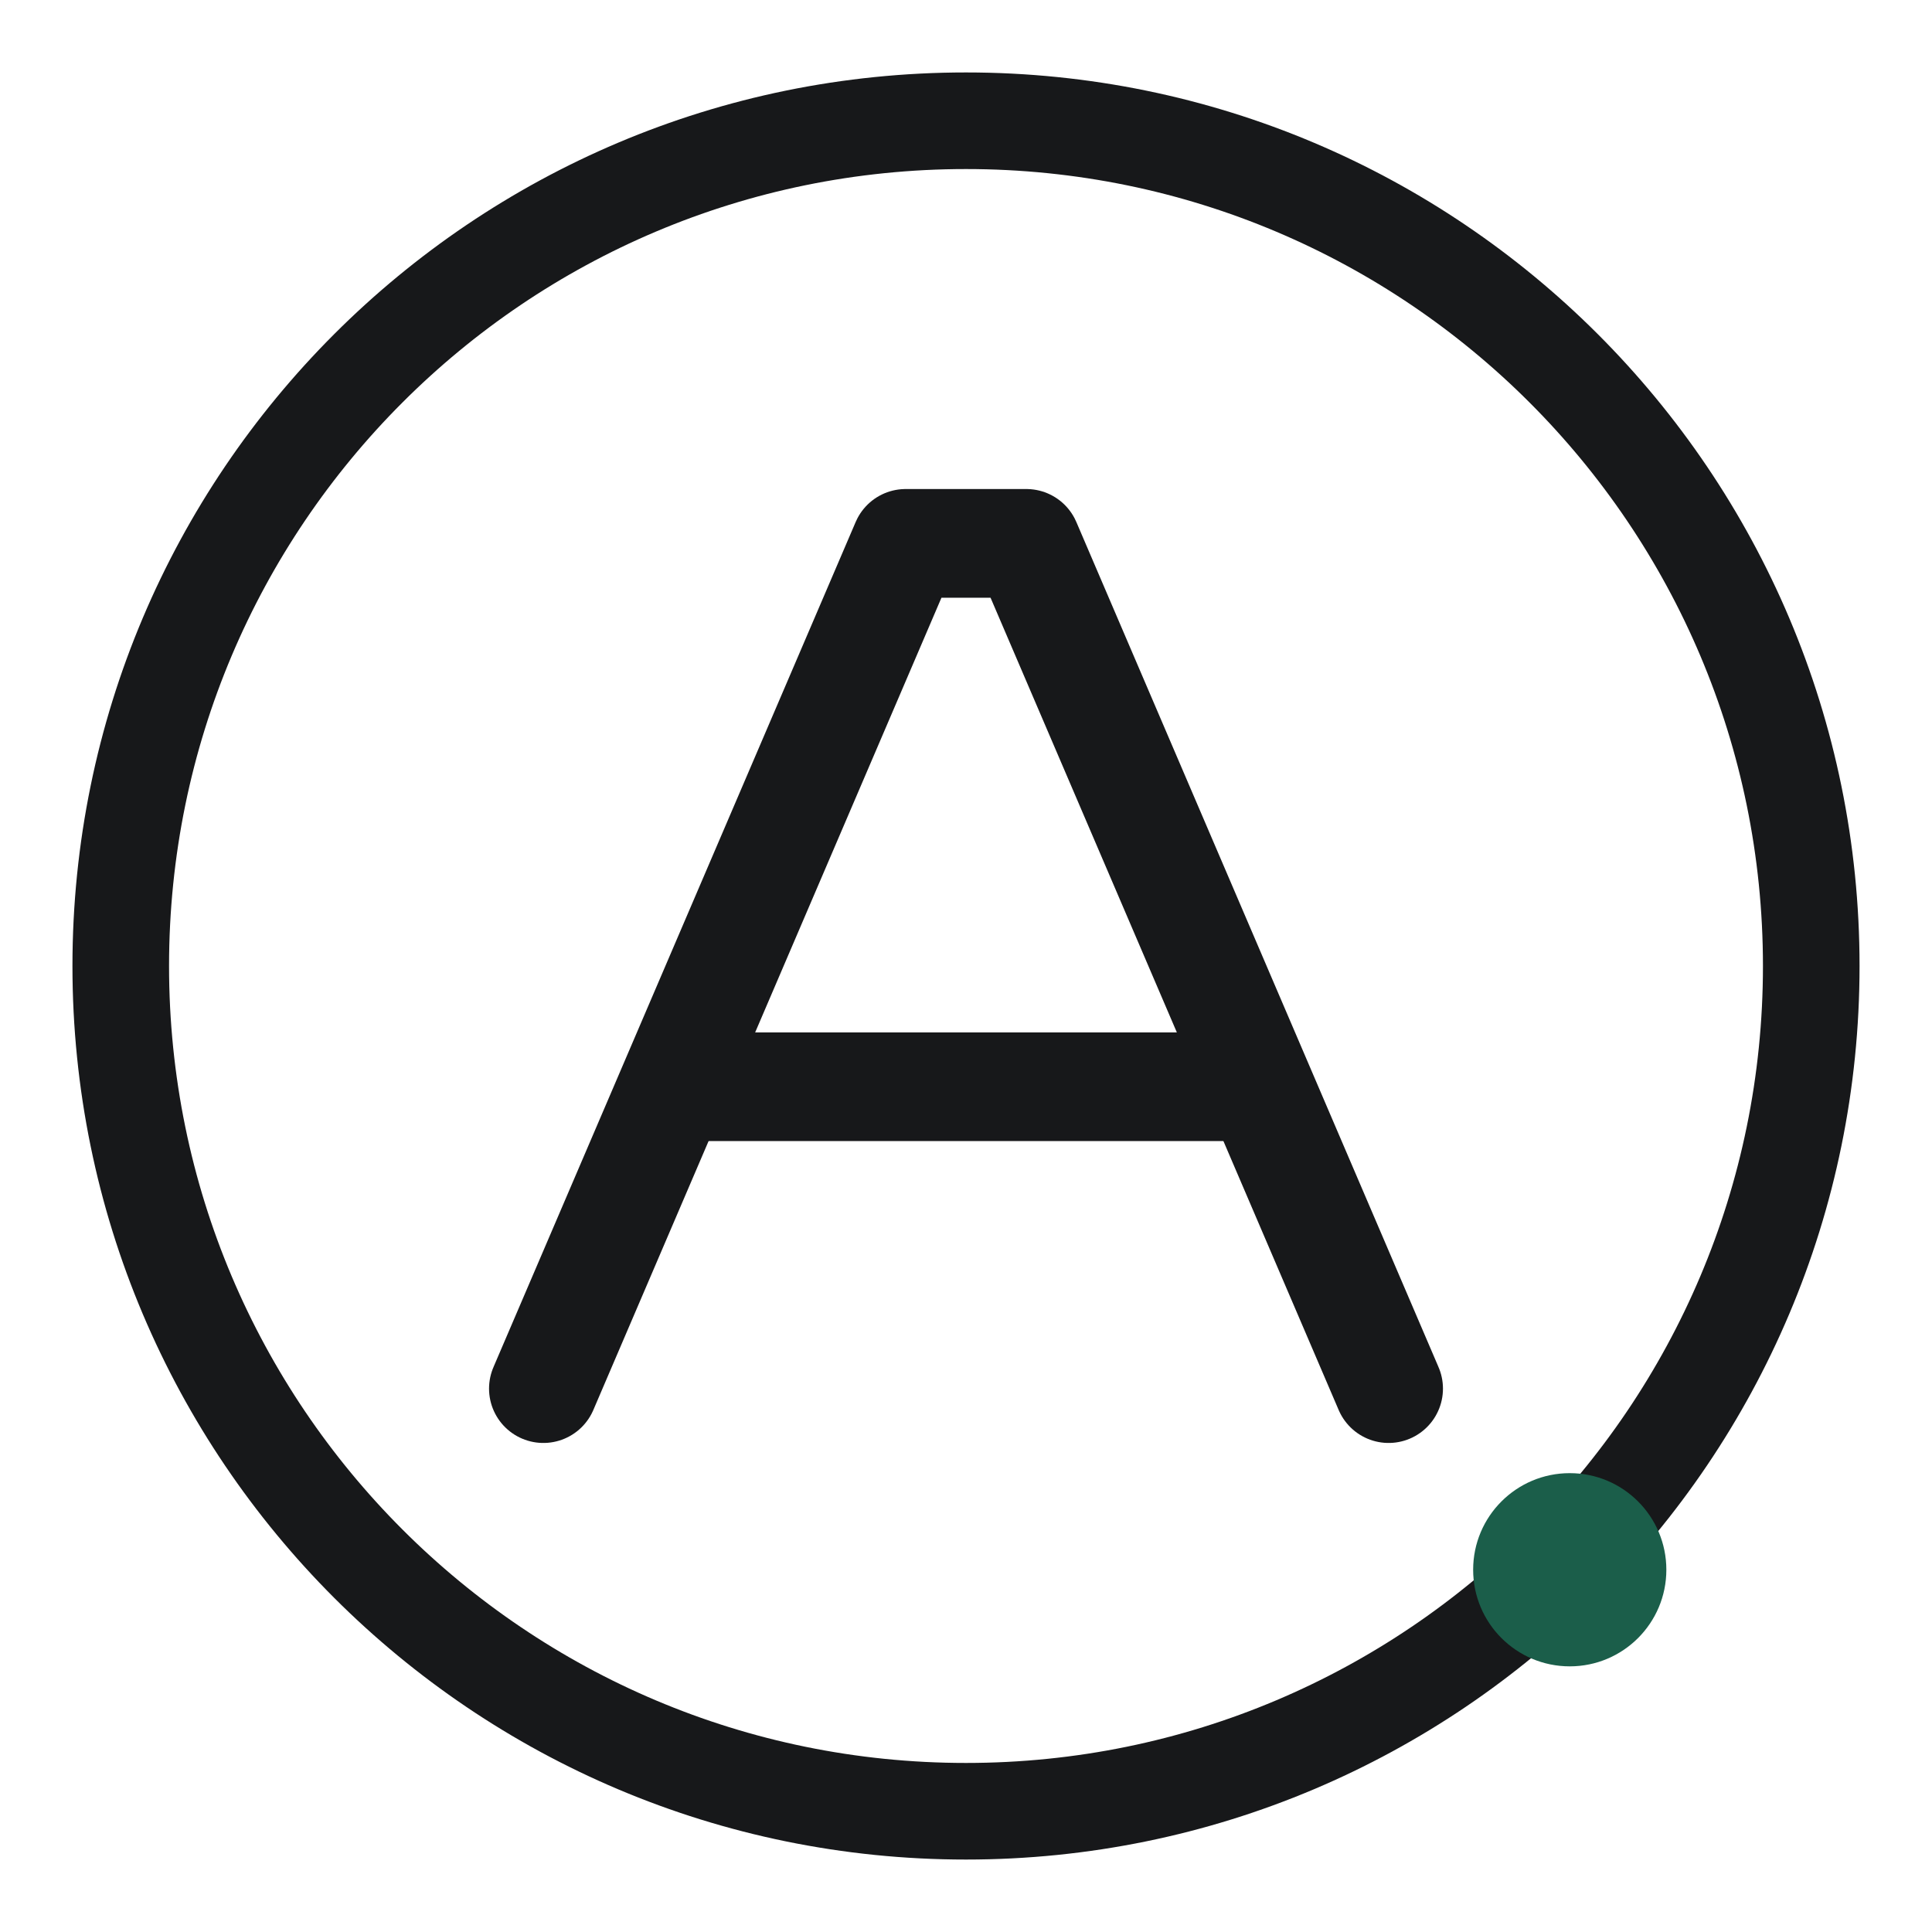
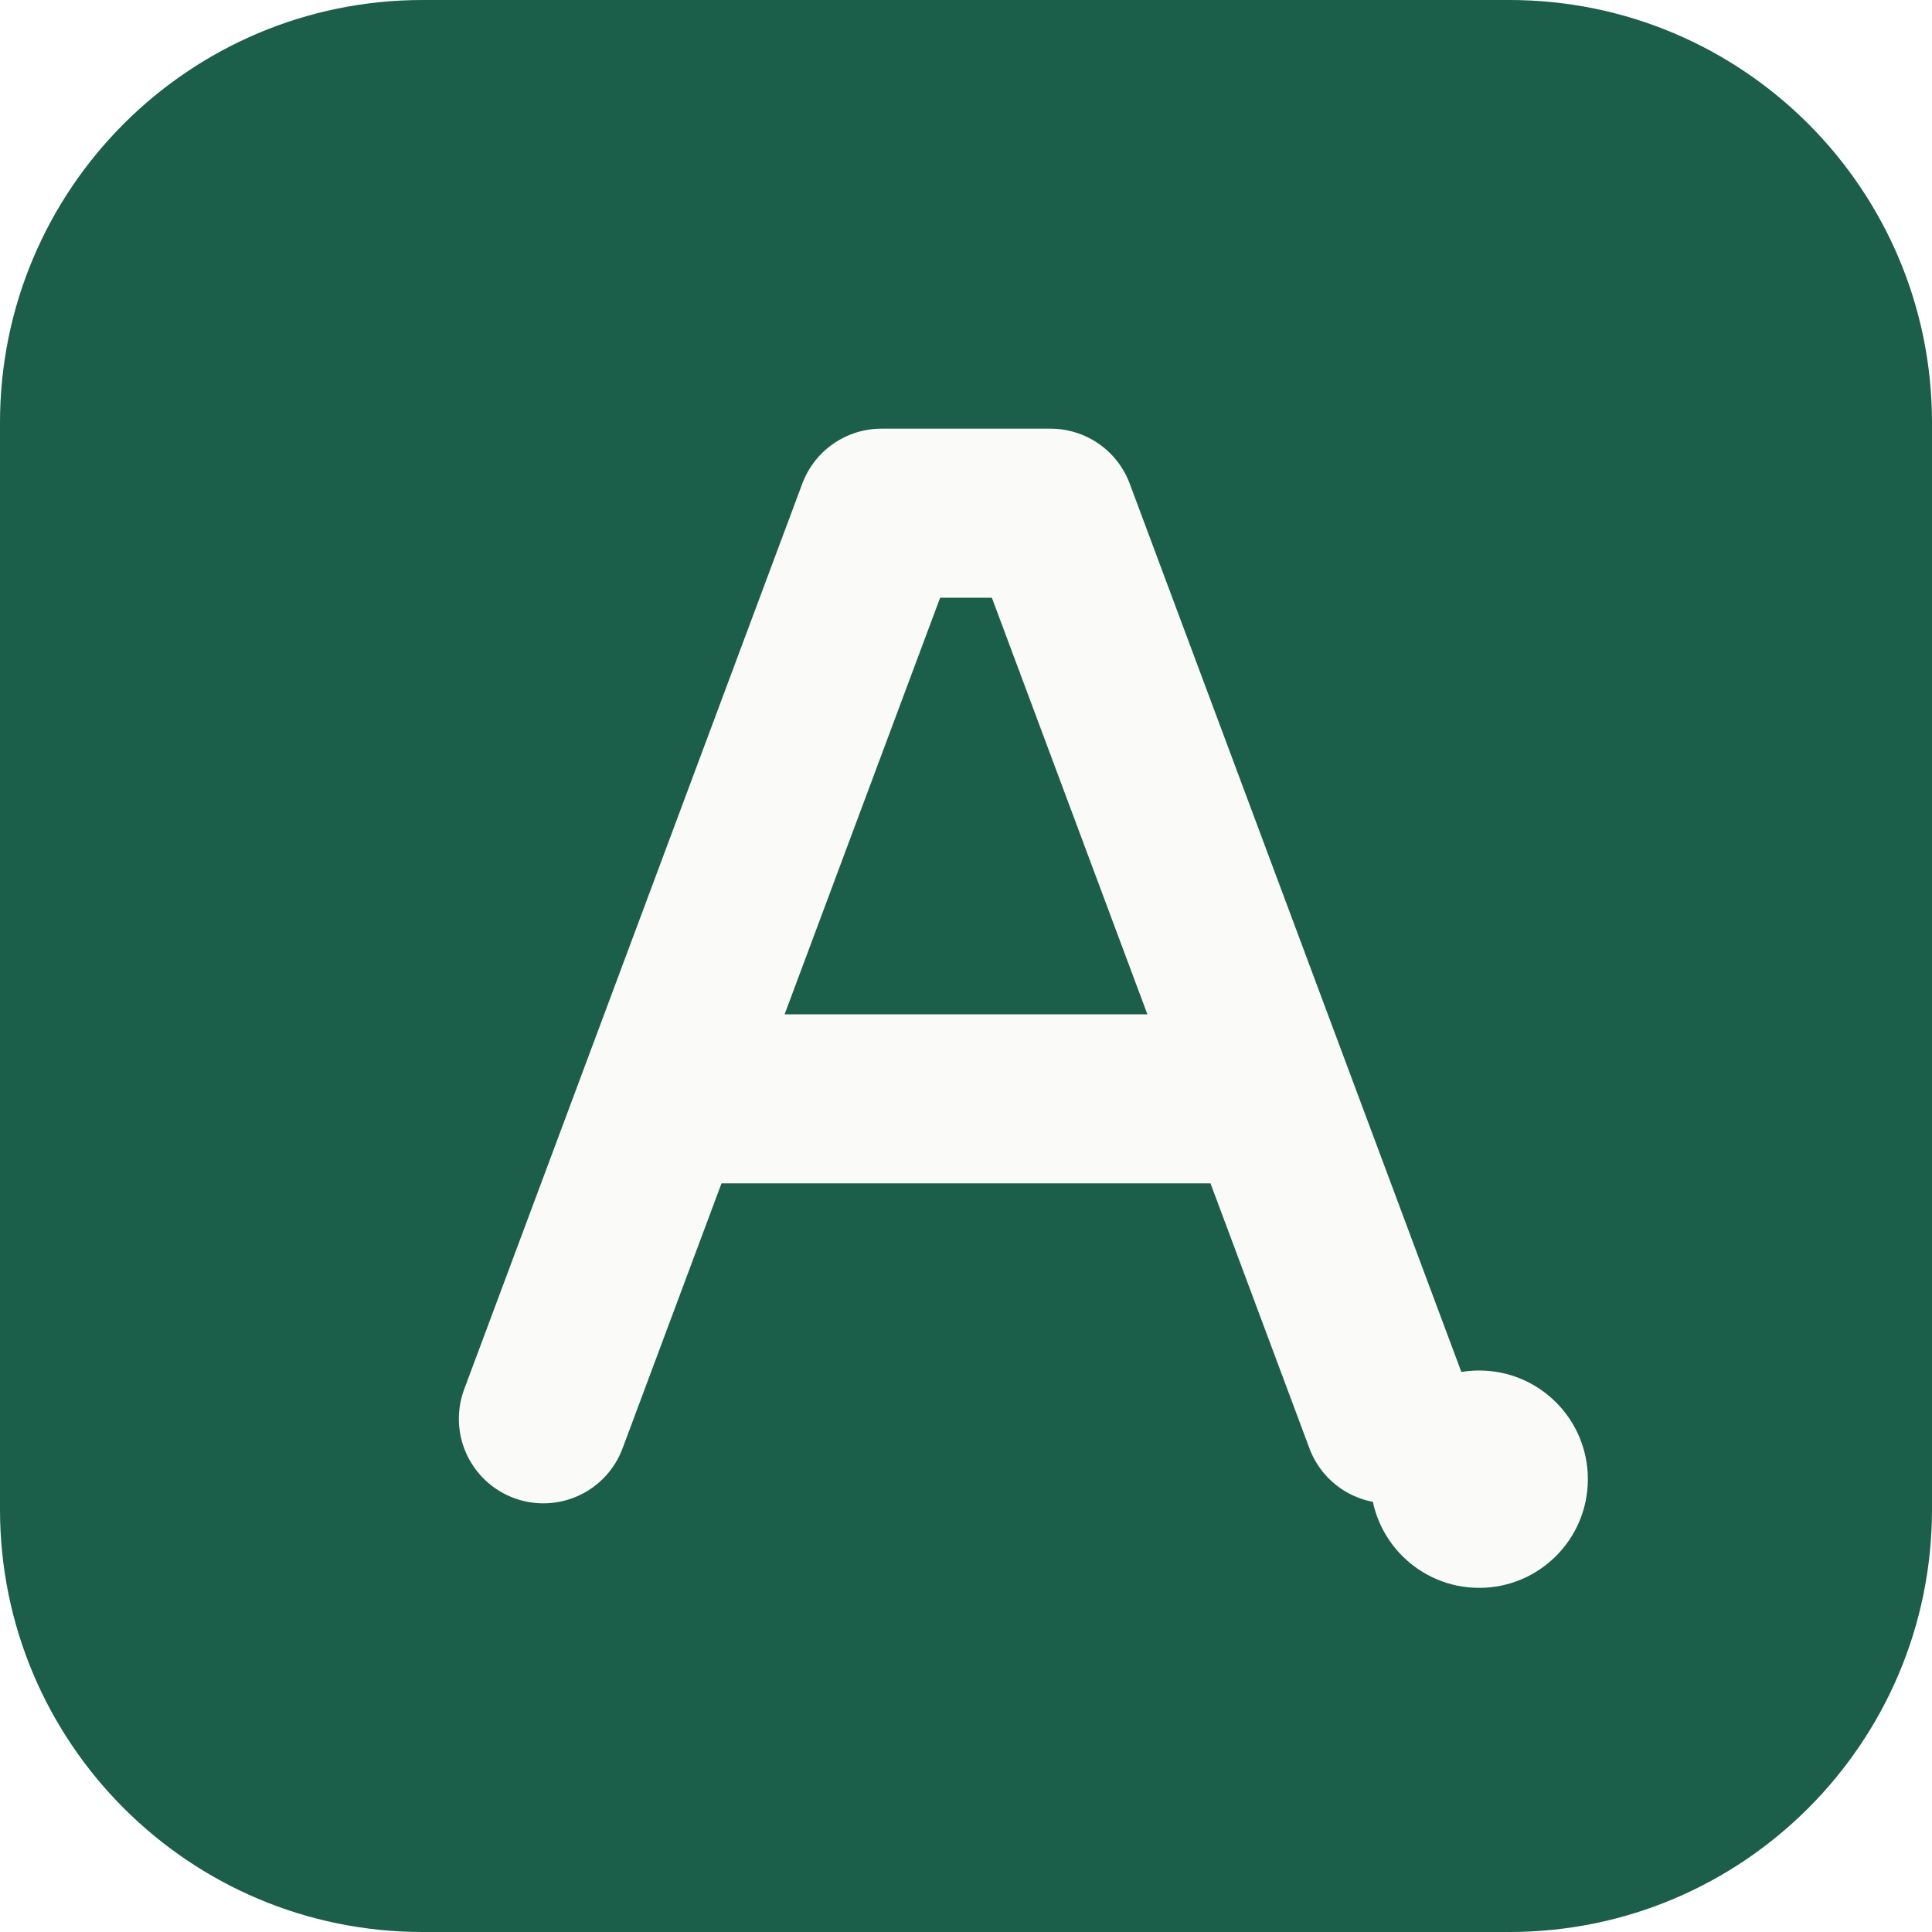
<svg xmlns="http://www.w3.org/2000/svg" viewBox="0 0 32 32">
-   <circle cx="16" cy="16" r="14" stroke="#17181A" stroke-width="1.6" fill="none" />
-   <path d="M9 23 L15 9 L17 9 L23 23" stroke="#17181A" stroke-width="1.8" stroke-linecap="round" stroke-linejoin="round" fill="none" />
-   <path d="M11.5 18 L20.5 18" stroke="#17181A" stroke-width="1.8" stroke-linecap="round" />
-   <circle cx="26" cy="26" r="1.6" fill="#1B5E4A" />
+   <rect width="32" height="32" rx="7" fill="#1B5E4A" />
+   <path d="M9 23.5 L14.6 8.5 L17.4 8.5 L23 23.5" stroke="#FAFAF8" stroke-width="2.8" stroke-linecap="round" stroke-linejoin="round" fill="none" />
+   <path d="M11.6 18.2 L20.4 18.2" stroke="#FAFAF8" stroke-width="2.8" stroke-linecap="round" />
+   <circle cx="24.5" cy="24.5" r="1.8" fill="#FAFAF8" />
</svg>
